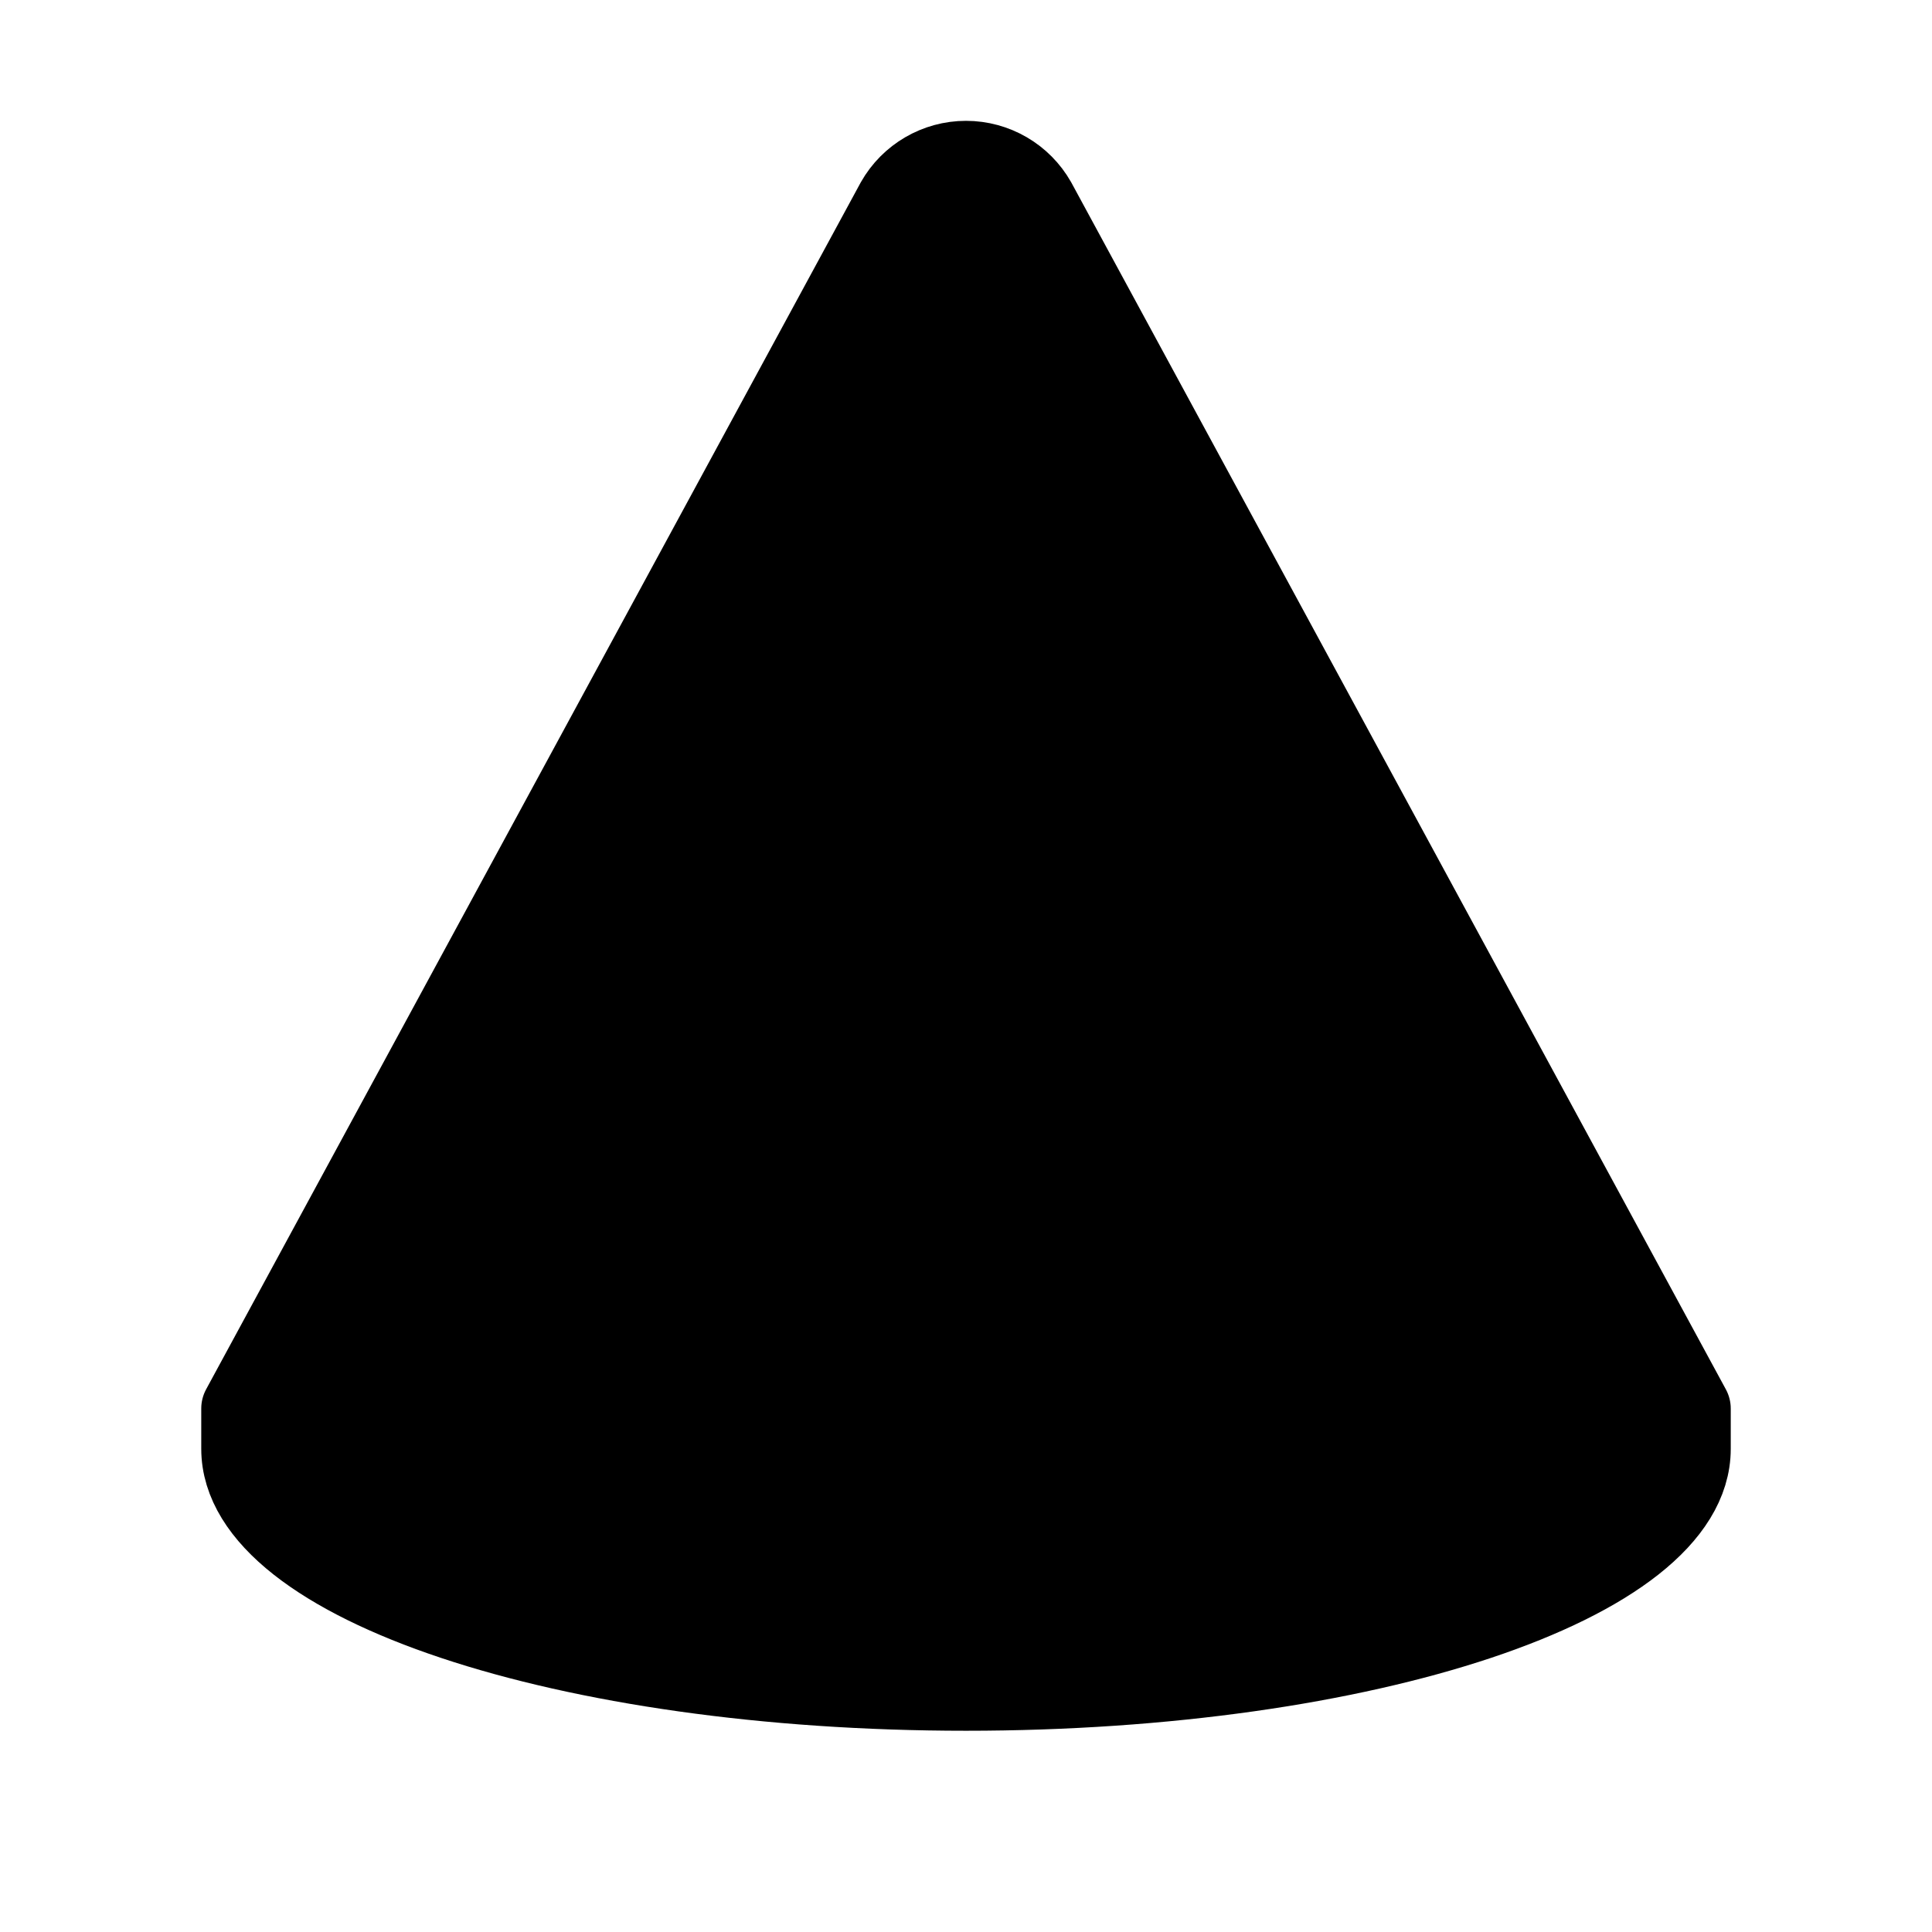
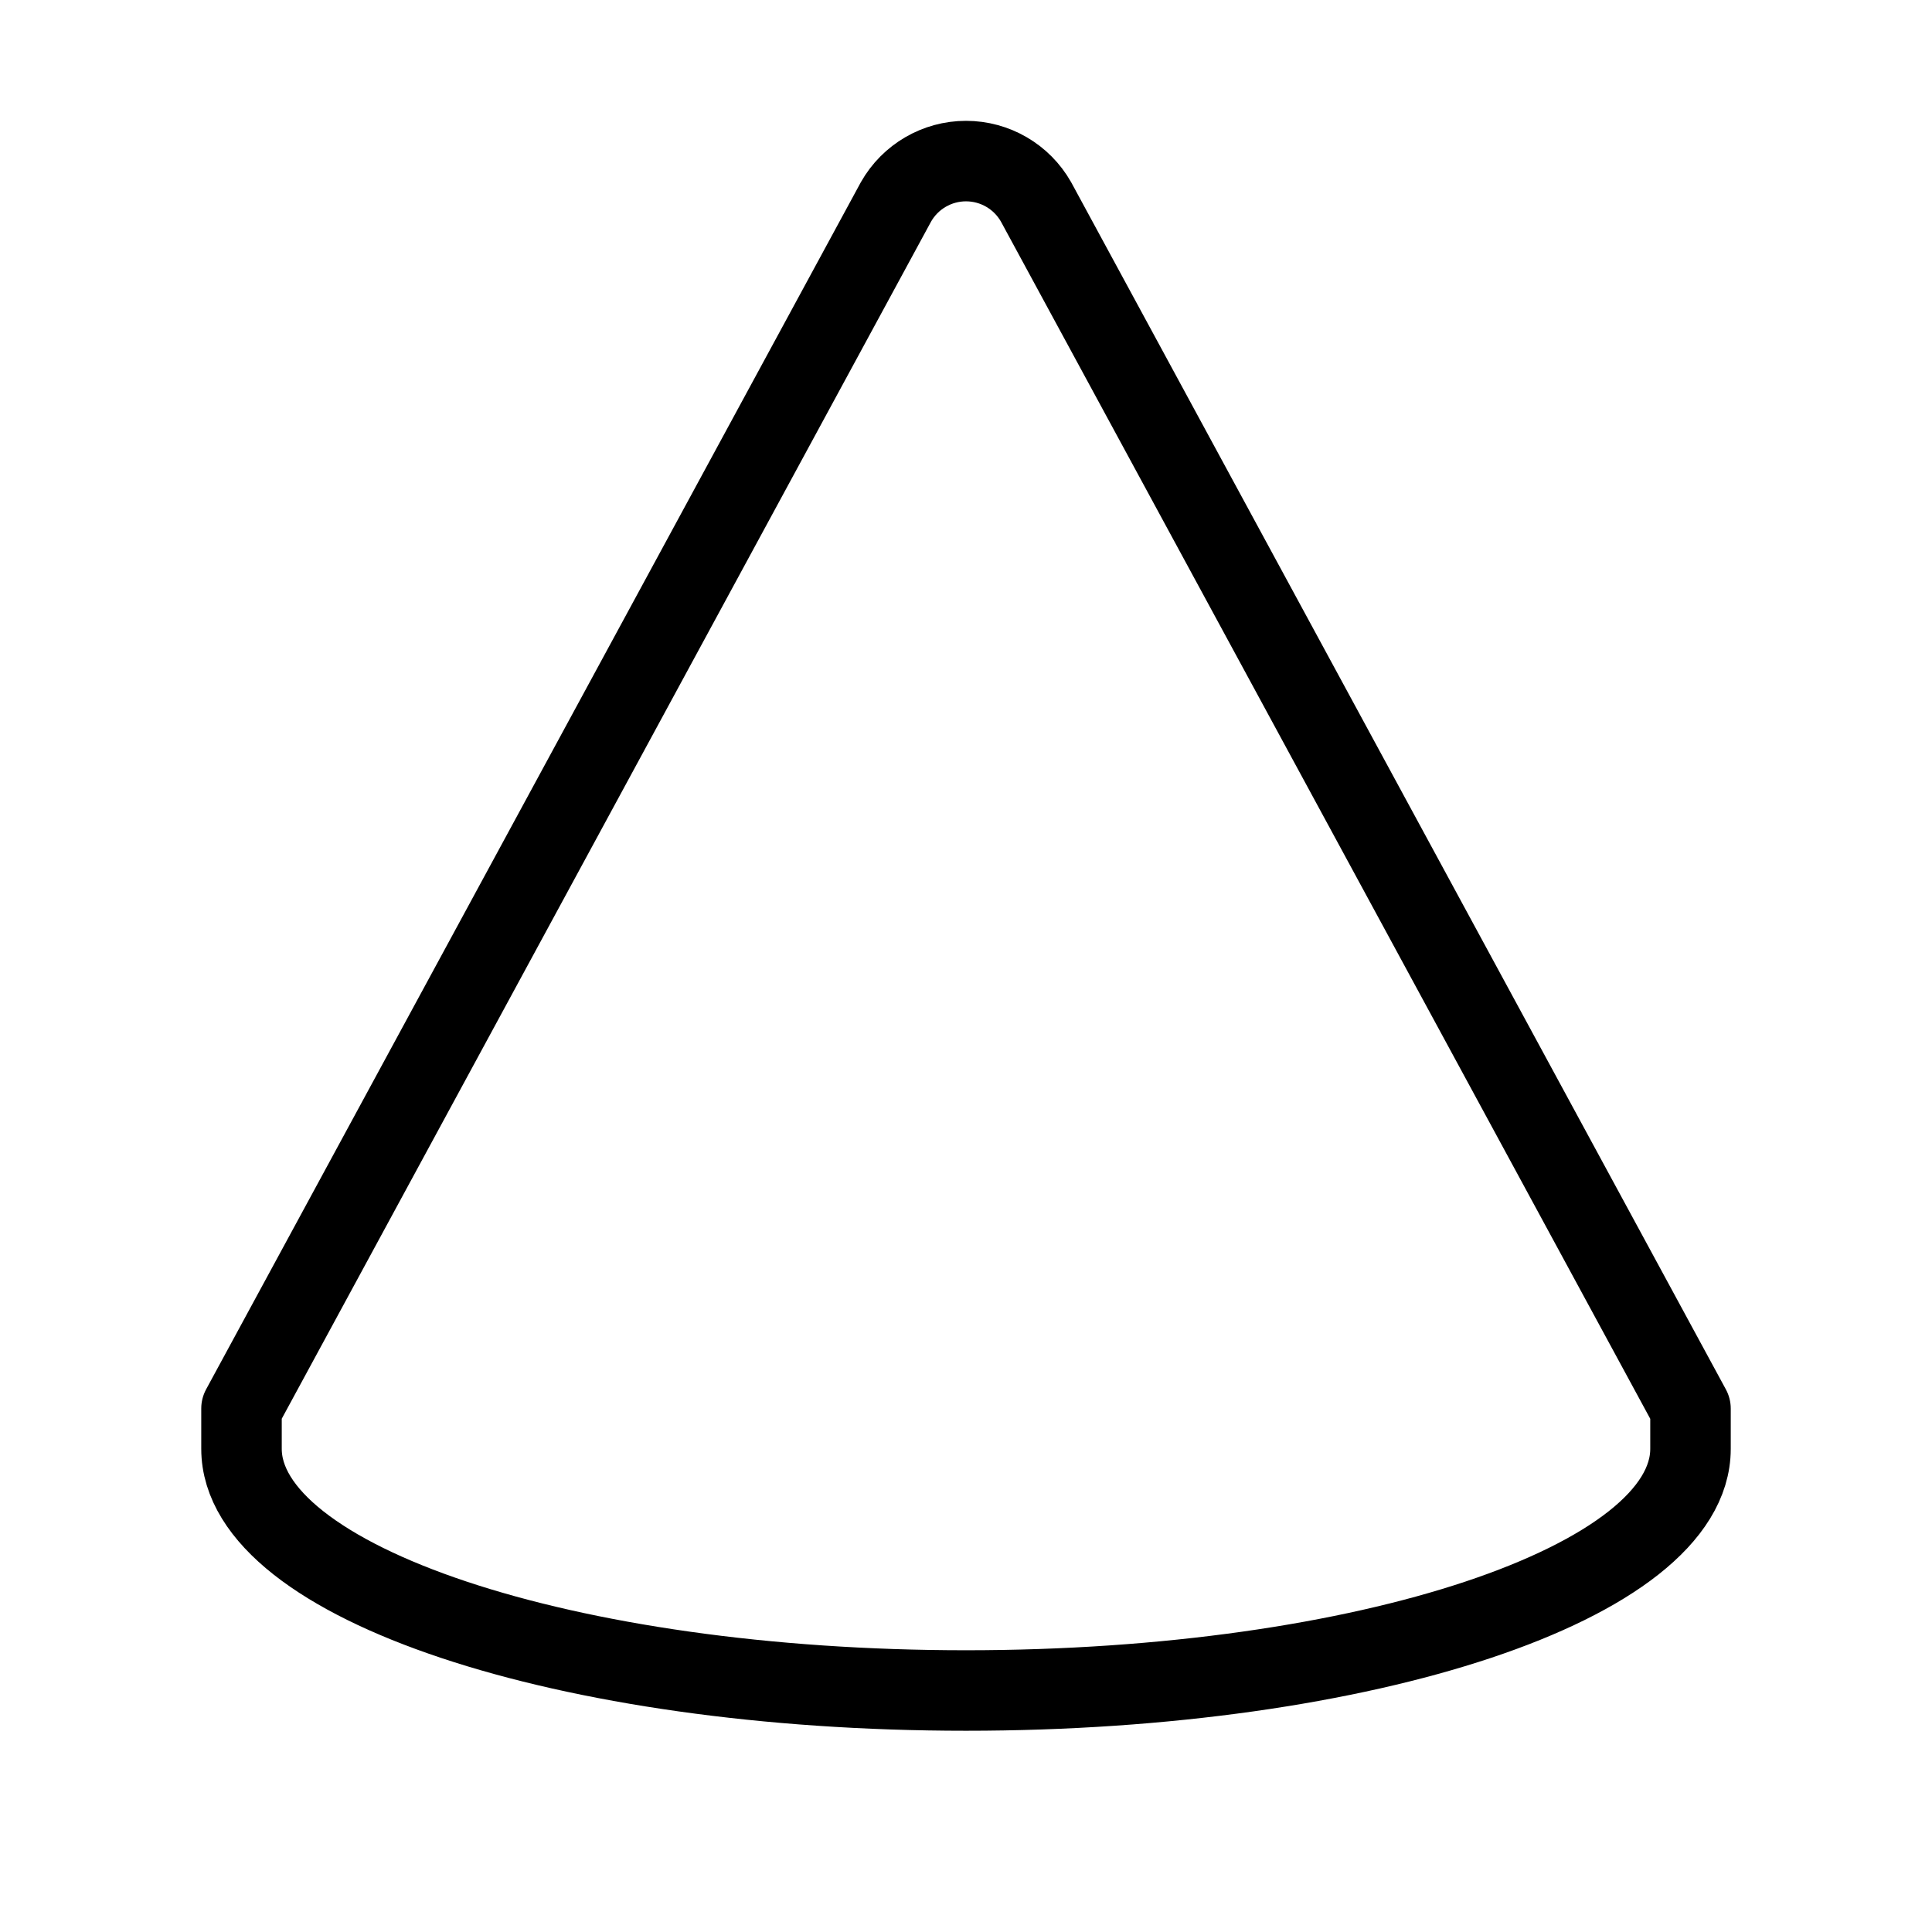
<svg xmlns="http://www.w3.org/2000/svg" width="32" height="32" viewBox="0 0 24 24">
-   <path stroke="currentColor" stroke-linecap="round" stroke-linejoin="round" stroke-width="1" d="M21 17.998v-.5l-8.13-14.99a1 1 0 0 0-1.74 0L3 17.497v.5C3 19.656 7.03 21 12 21s9-1.344 9-3.002" />
+   <path fill="none" stroke="currentColor" stroke-linecap="round" stroke-linejoin="round" stroke-width="1" d="M21 17.998v-.5l-8.13-14.99a1 1 0 0 0-1.74 0L3 17.497v.5C3 19.656 7.03 21 12 21s9-1.344 9-3.002" />
</svg>
